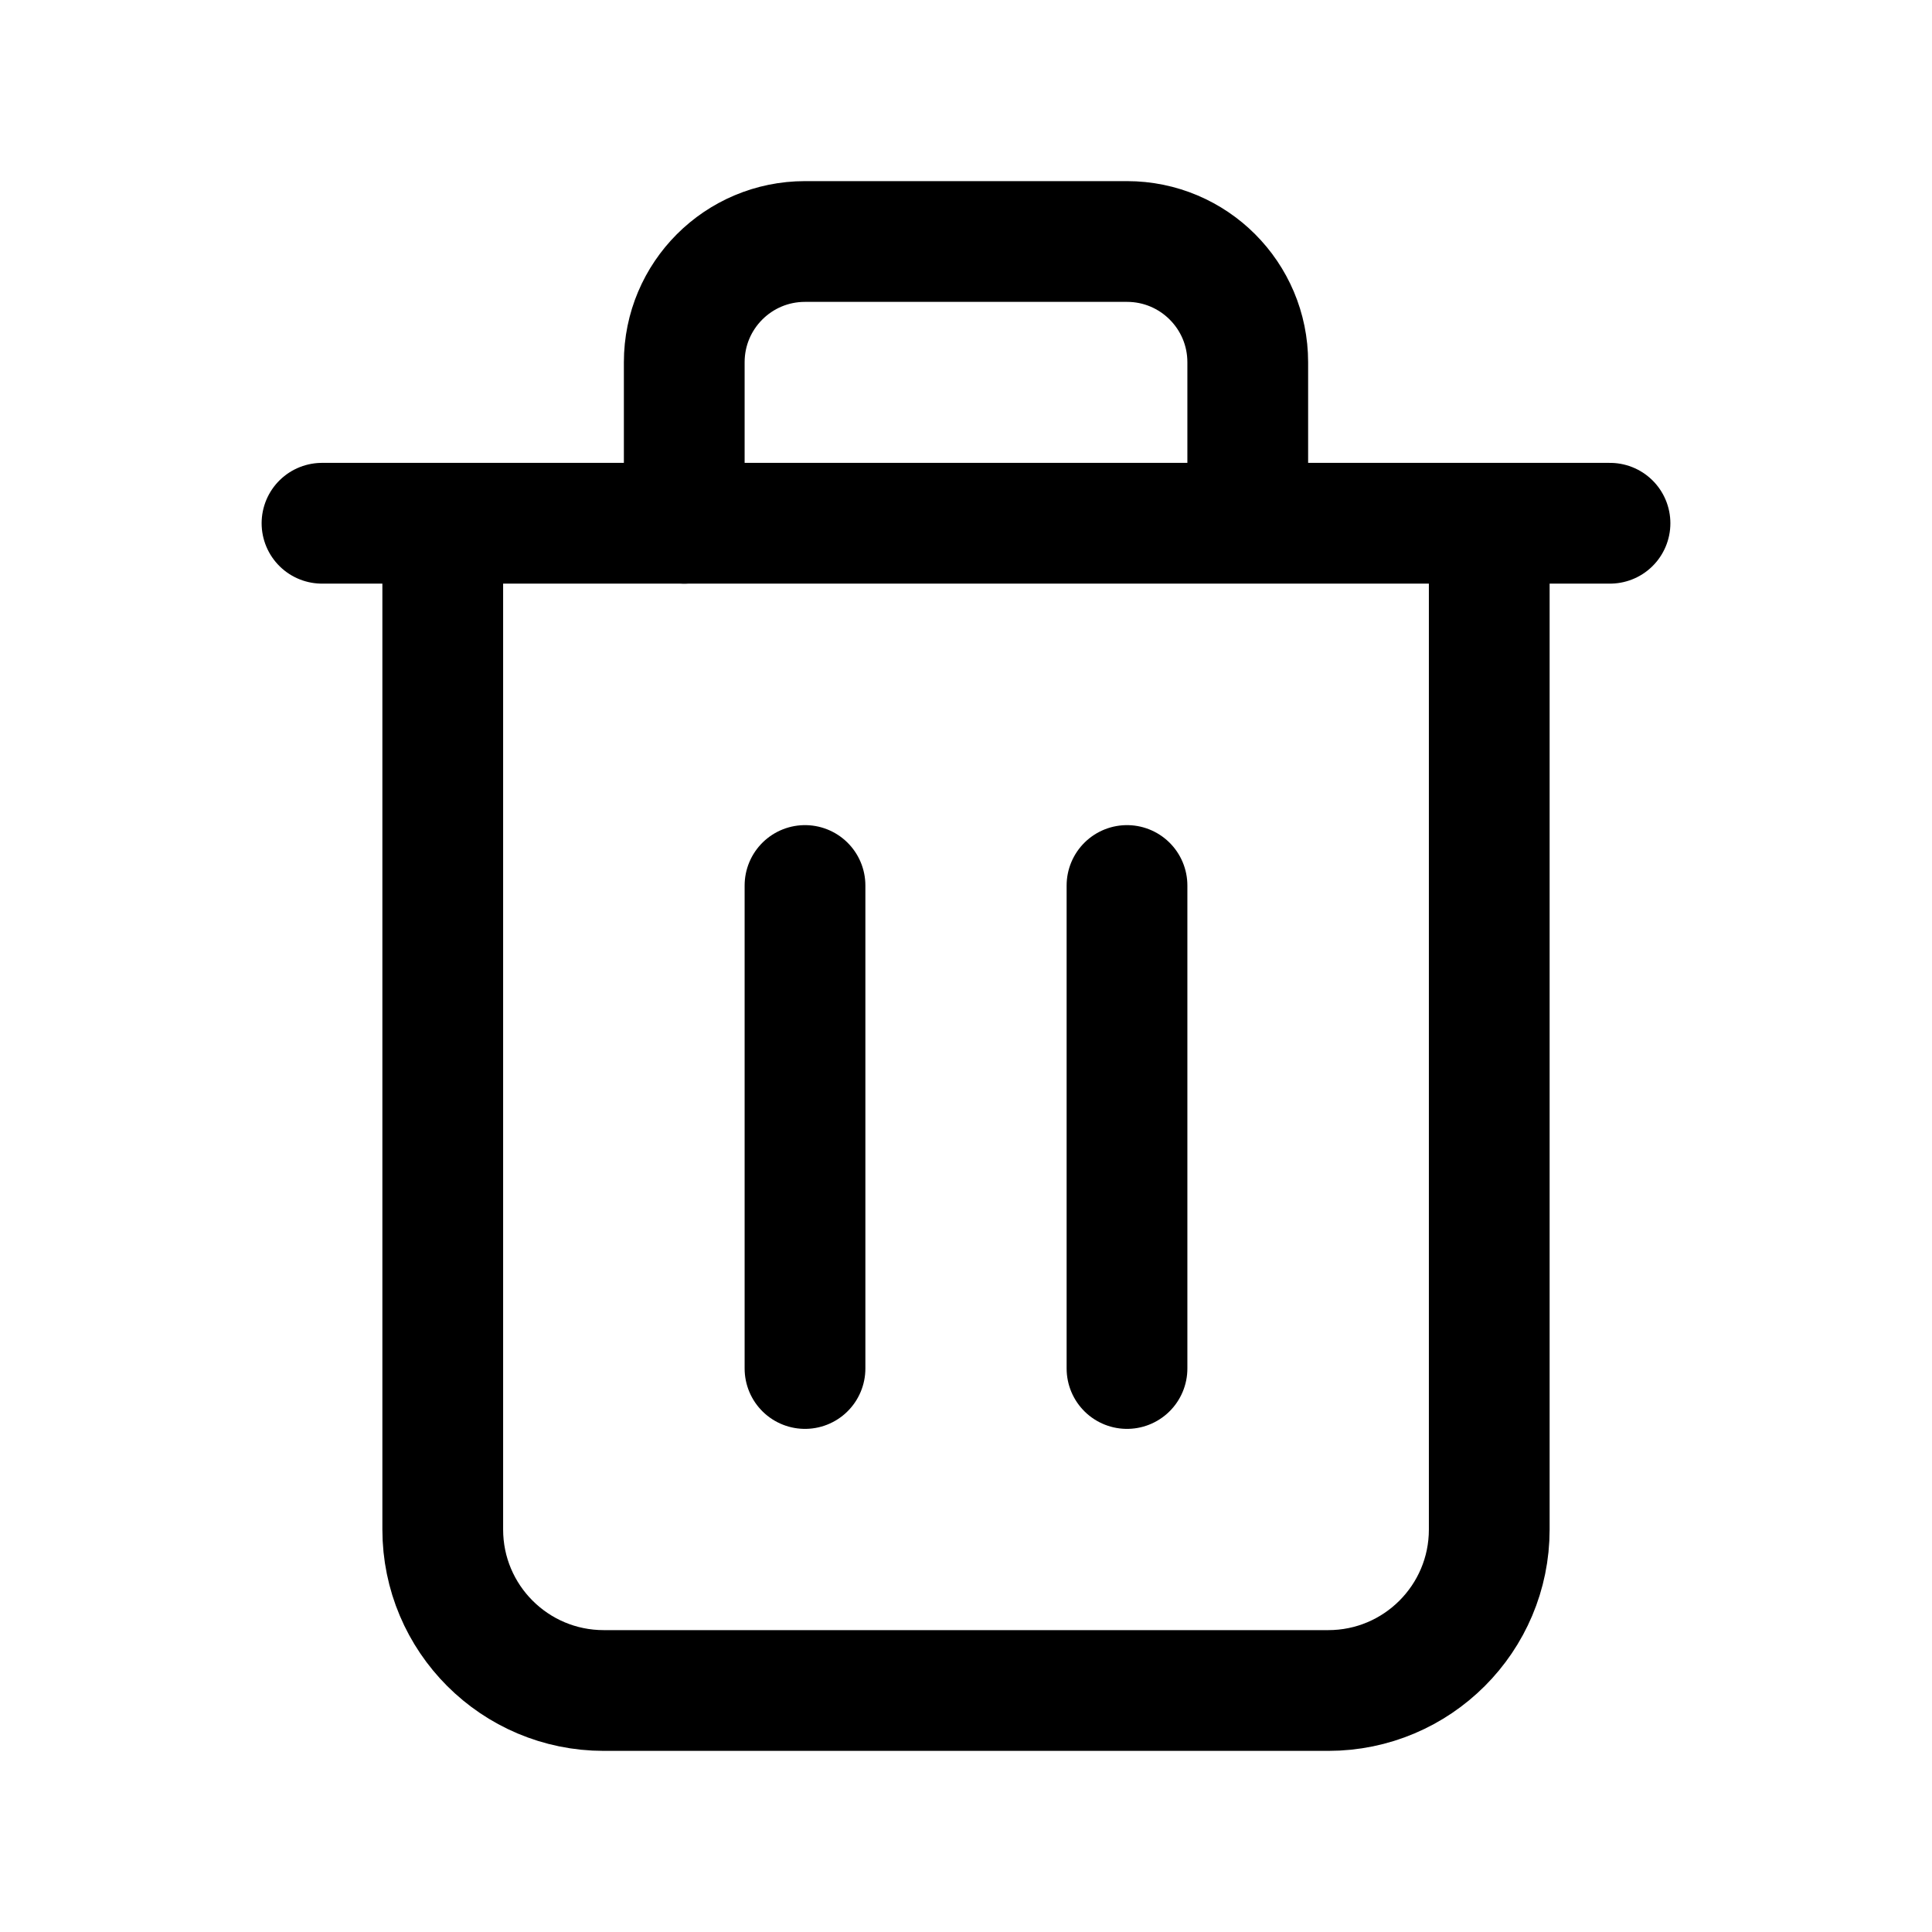
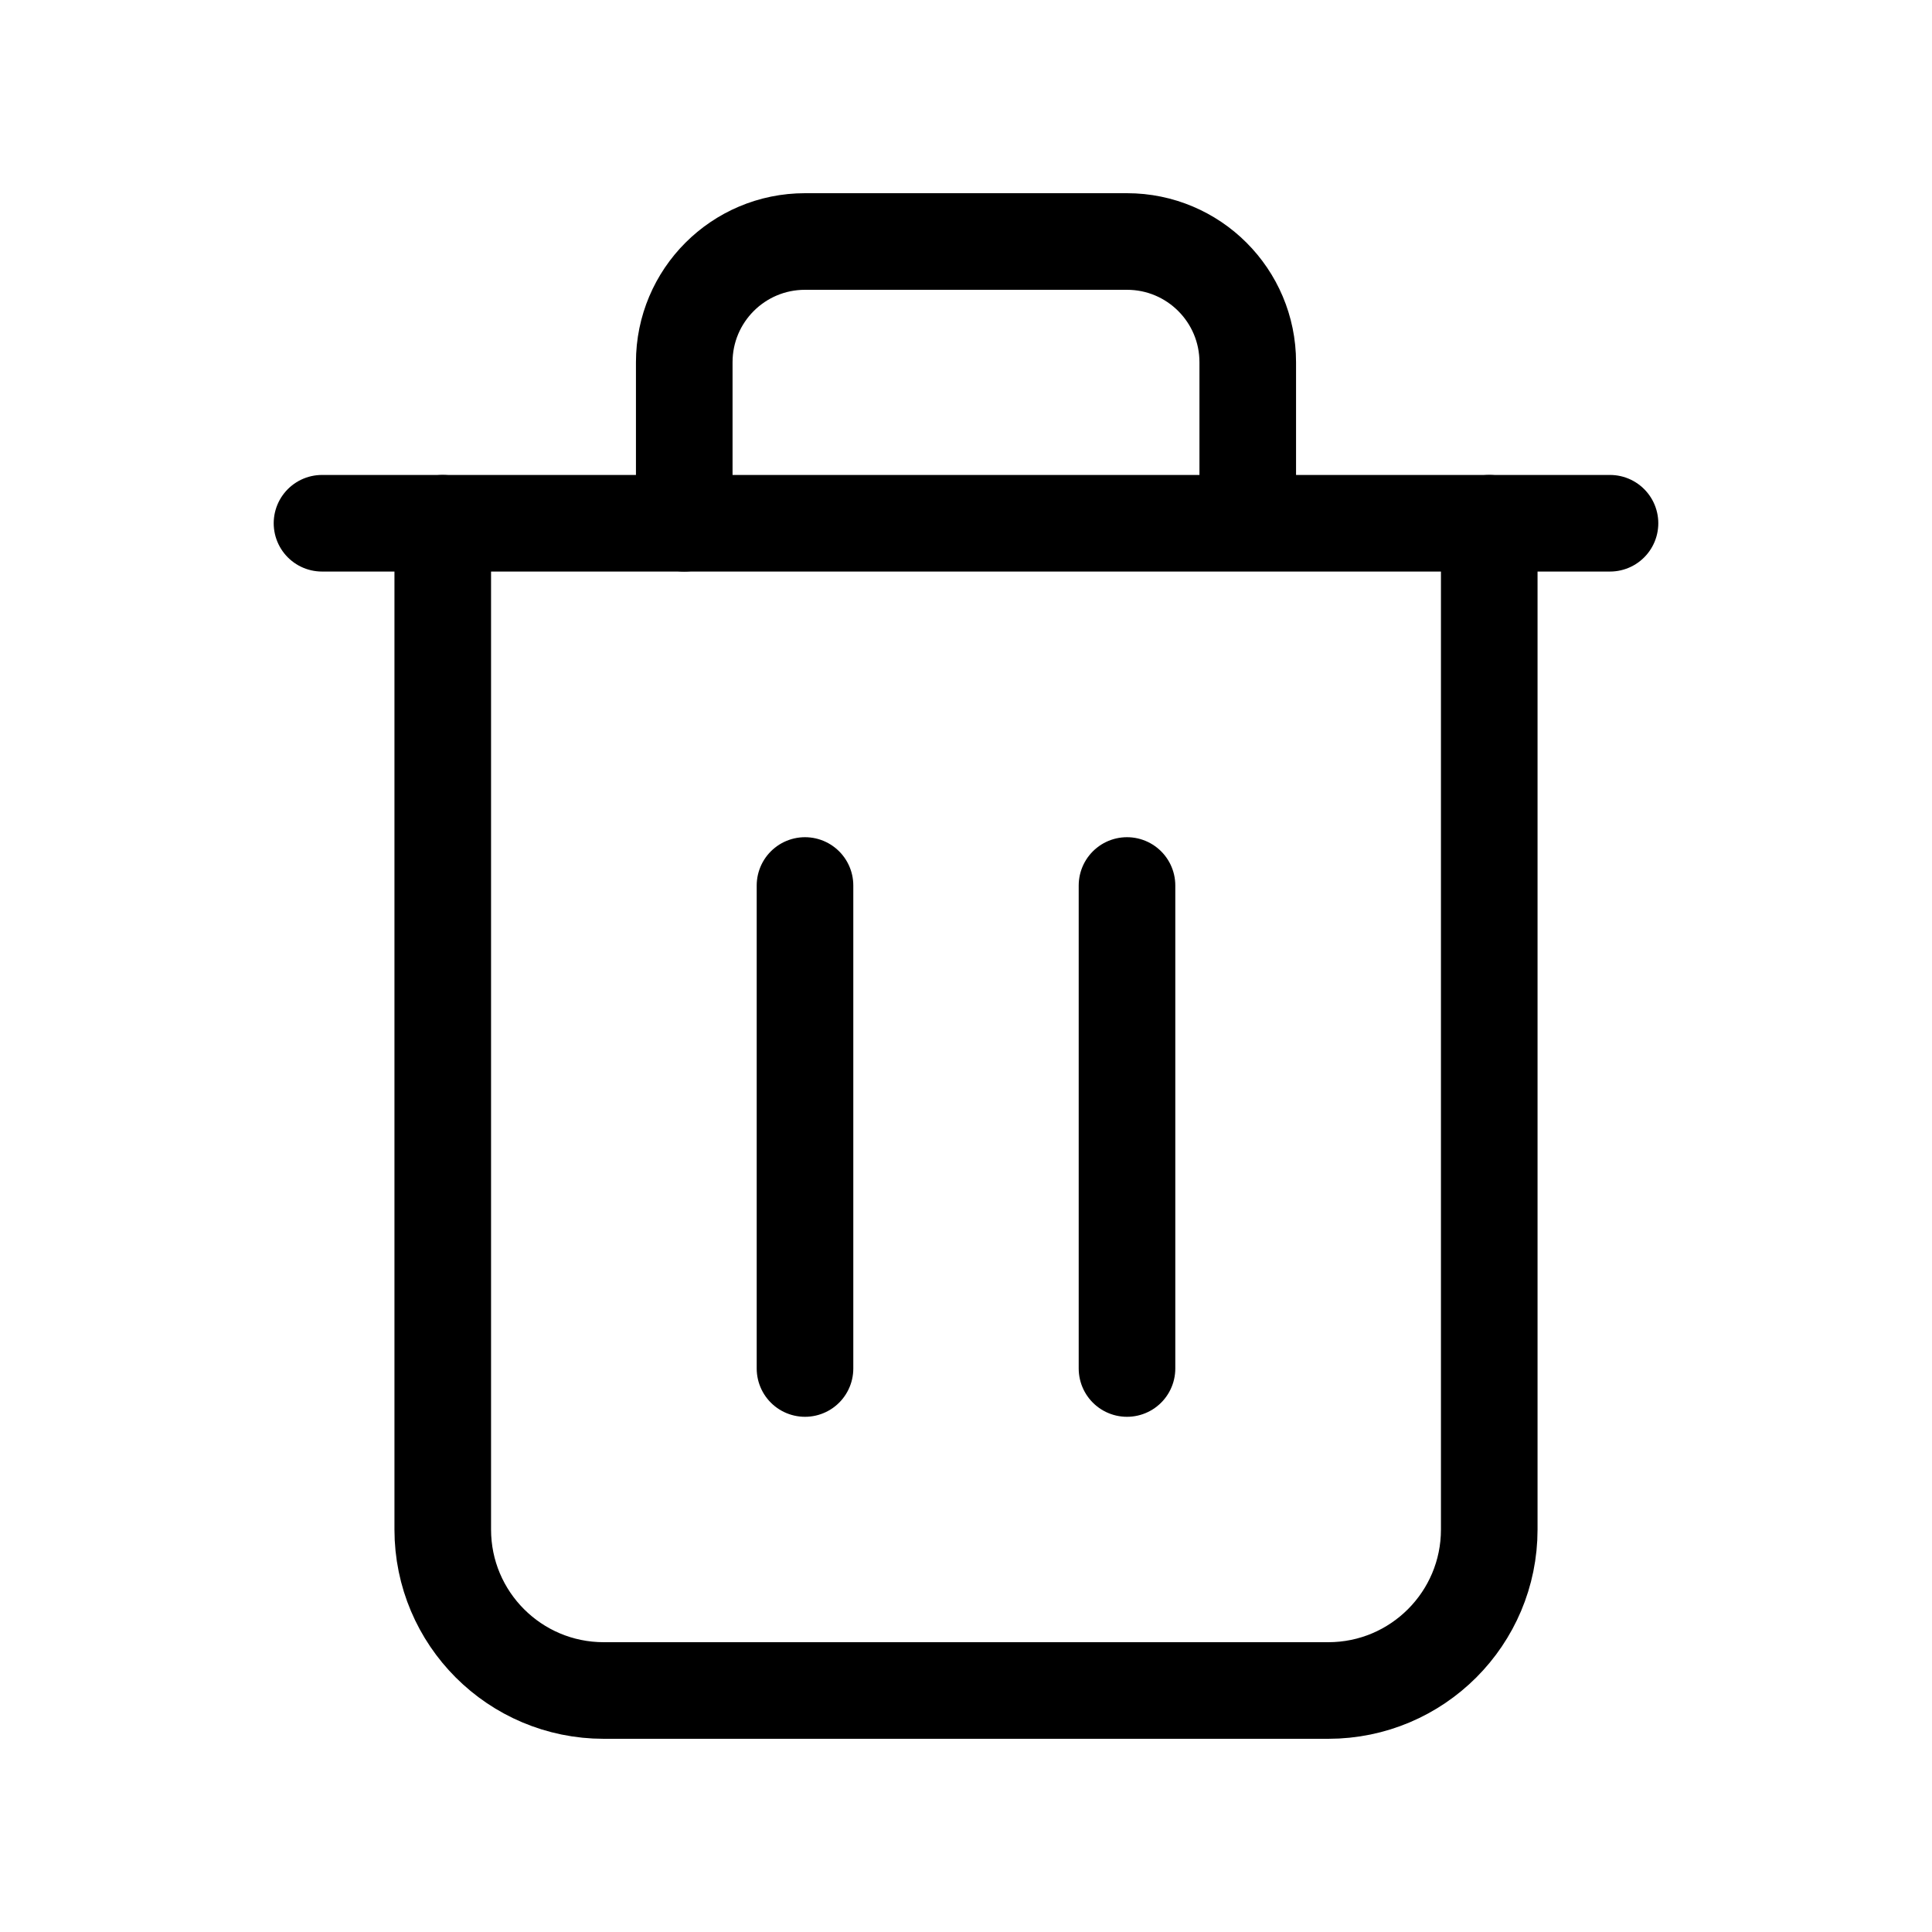
<svg xmlns="http://www.w3.org/2000/svg" width="30" height="30" viewBox="0 0 30 30" fill="none">
  <g stroke="currentColor" fill="none" stroke-width="1.5" stroke-linecap="round" stroke-linejoin="round">
-     <path d="M23.125 8.125V23.75C23.125 25.131 22.006 26.25 20.625 26.25H9.375C7.994 26.25 6.875 25.131 6.875 23.75V8.125" stroke="currentColor" stroke-width="1.875" stroke-linecap="round" stroke-linejoin="round" />
-     <path d="M25 8.125H5" stroke="currentColor" stroke-width="1.875" stroke-linecap="round" stroke-linejoin="round" />
-     <path d="M17.5 21.25V13.75" stroke="currentColor" stroke-width="1.875" stroke-linecap="round" stroke-linejoin="round" />
-     <path d="M12.5 21.25V13.75" stroke="currentColor" stroke-width="1.875" stroke-linecap="round" stroke-linejoin="round" />
-     <path d="M10.625 8.125V5.625C10.625 4.589 11.464 3.75 12.5 3.75H17.5C18.535 3.75 19.375 4.589 19.375 5.625V7.5" stroke="currentColor" stroke-width="1.875" stroke-linecap="round" stroke-linejoin="round" />
+     <path d="M23.125 8.125V23.75C23.125 25.131 22.006 26.25 20.625 26.25H9.375C7.994 26.25 6.875 25.131 6.875 23.75V8.125" />
+     <path d="M25 8.125H5" />
+     <path d="M17.5 21.25V13.75" />
+     <path d="M12.5 21.25V13.75" />
+     <path d="M10.625 8.125V5.625C10.625 4.589 11.464 3.75 12.5 3.75H17.5C18.535 3.75 19.375 4.589 19.375 5.625V7.5" />
  </g>
</svg>
